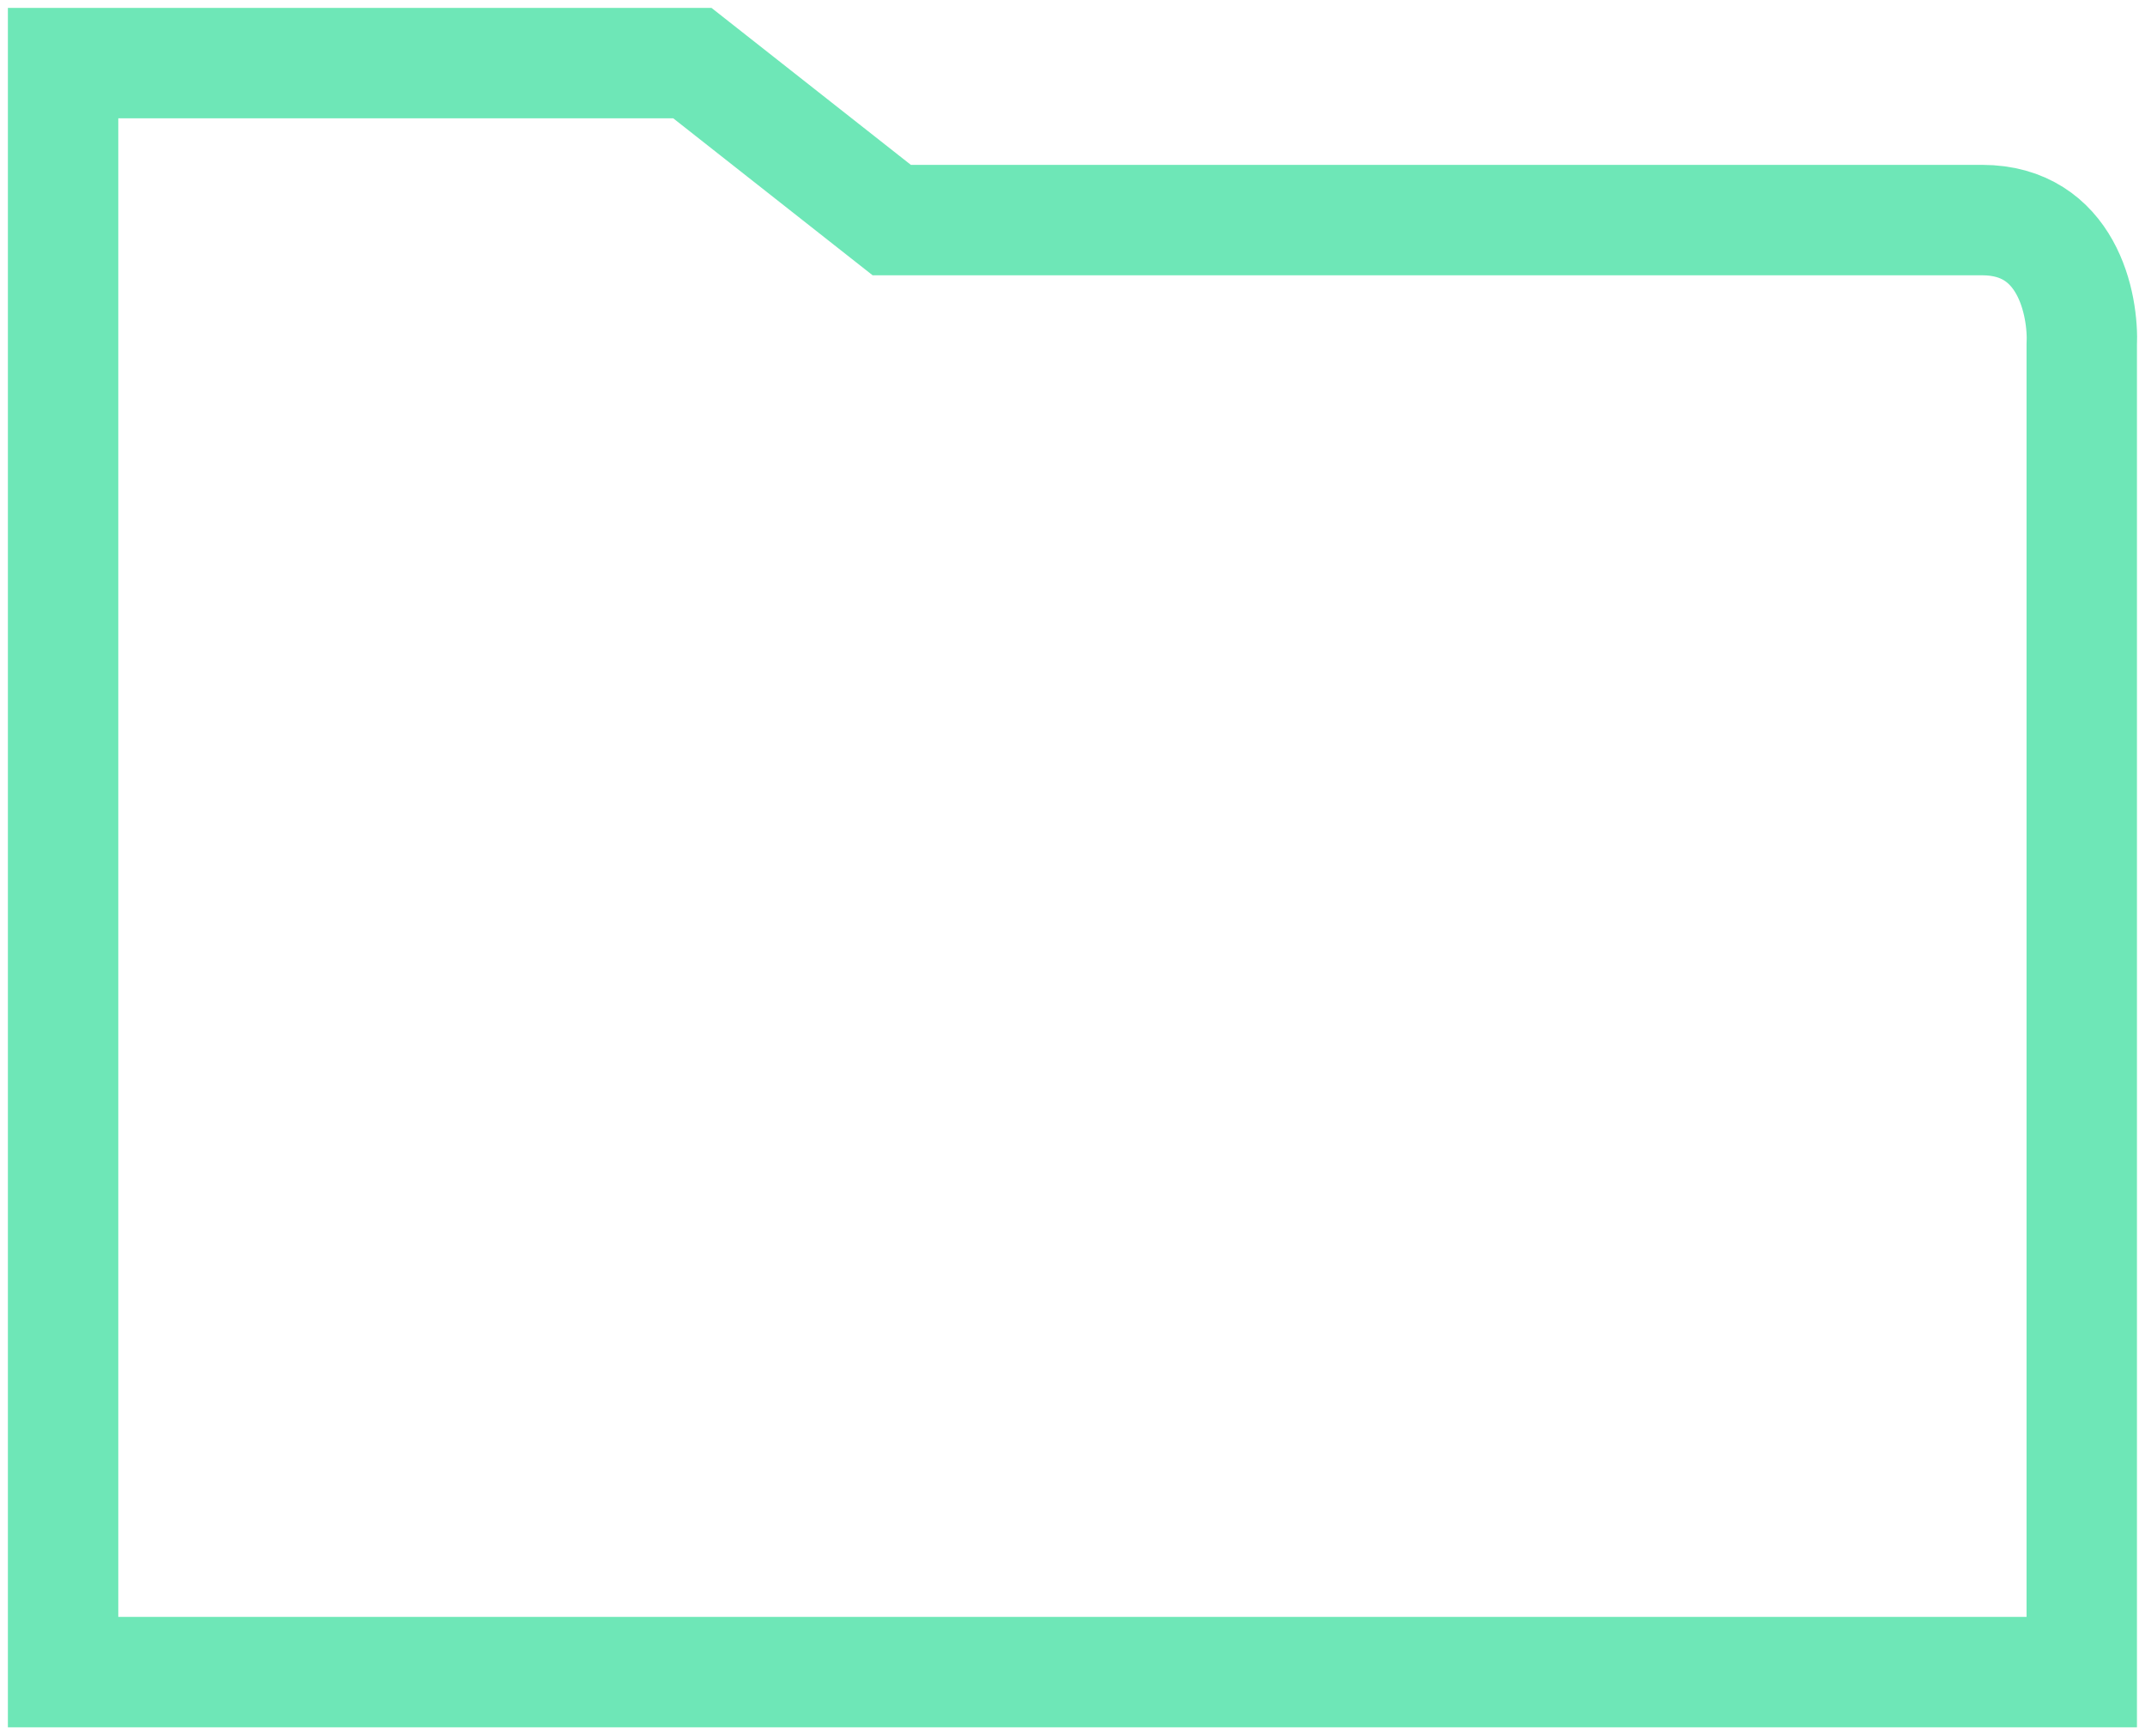
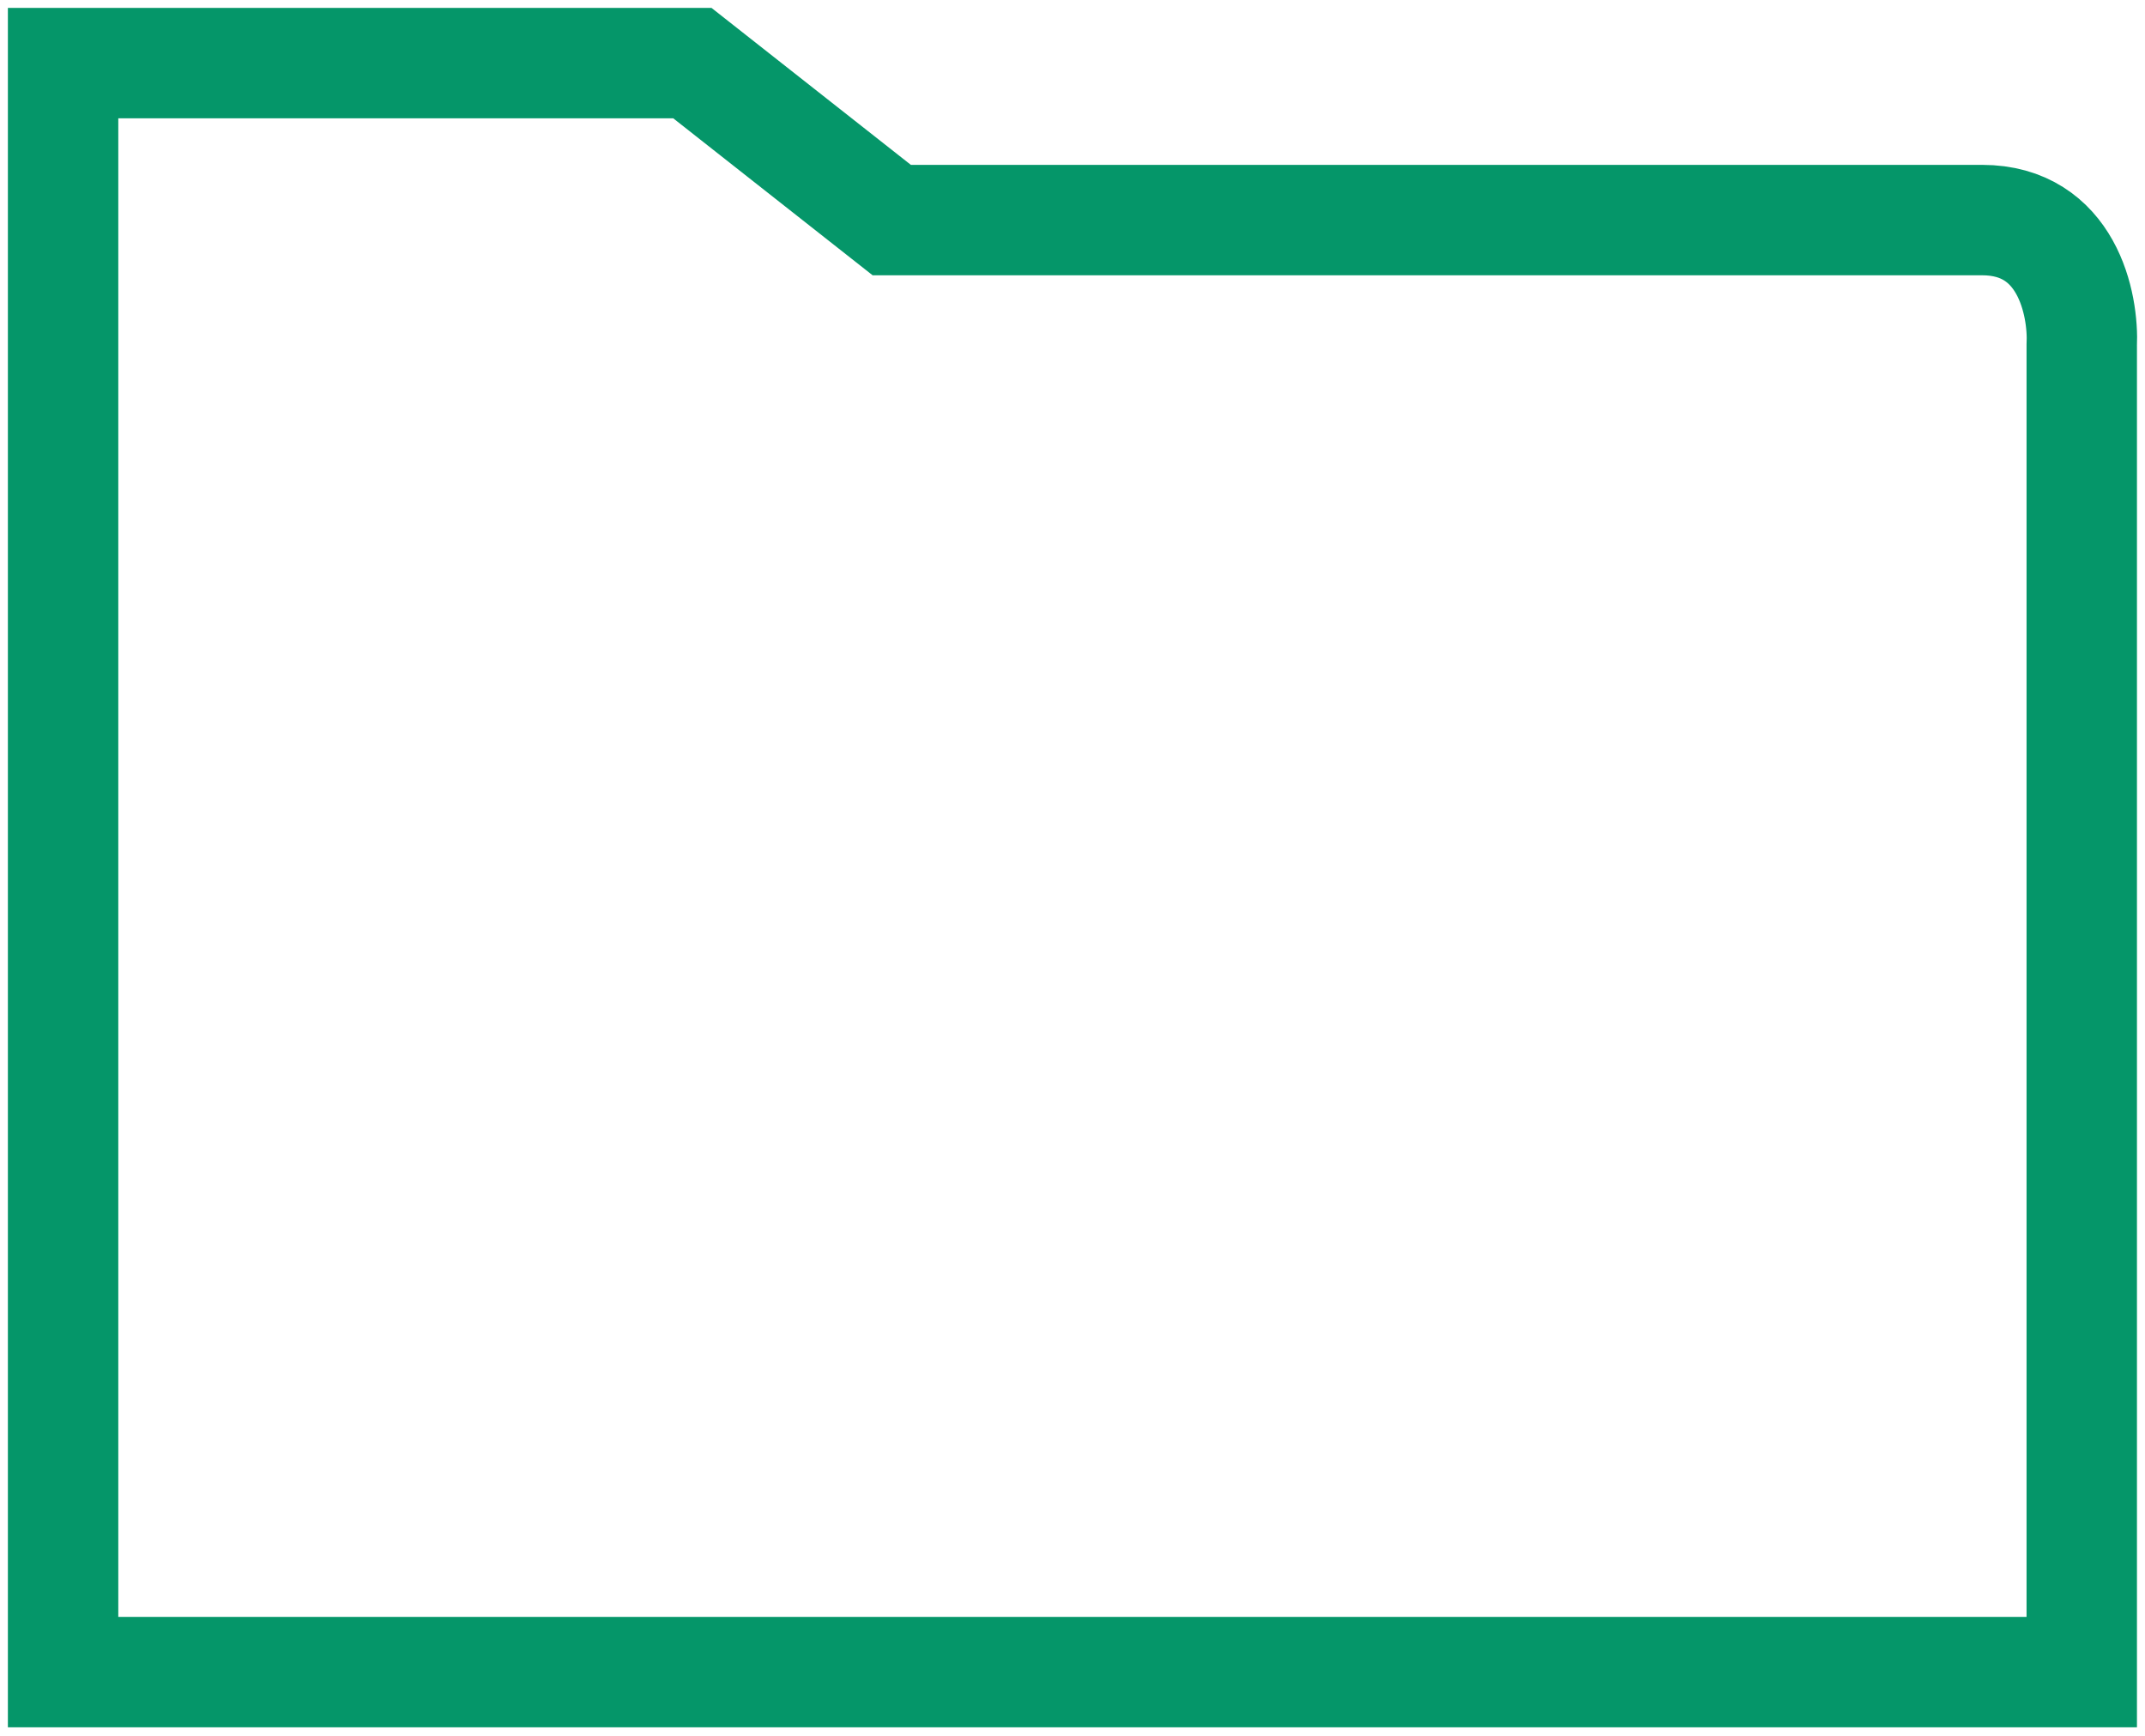
<svg xmlns="http://www.w3.org/2000/svg" width="136" height="110" viewBox="0 0 136 110" fill="none">
-   <path d="M4 106V4H43.898L56.539 13.951H125.669C131.042 13.951 132.121 19.259 131.99 21.912V106H4Z" stroke="#6EE7B7" stroke-width="7" />
+   <path d="M4 106V4H43.898L56.539 13.951H125.669C131.042 13.951 132.121 19.259 131.99 21.912V106H4Z" stroke="#059669" stroke-width="7" />
</svg>
